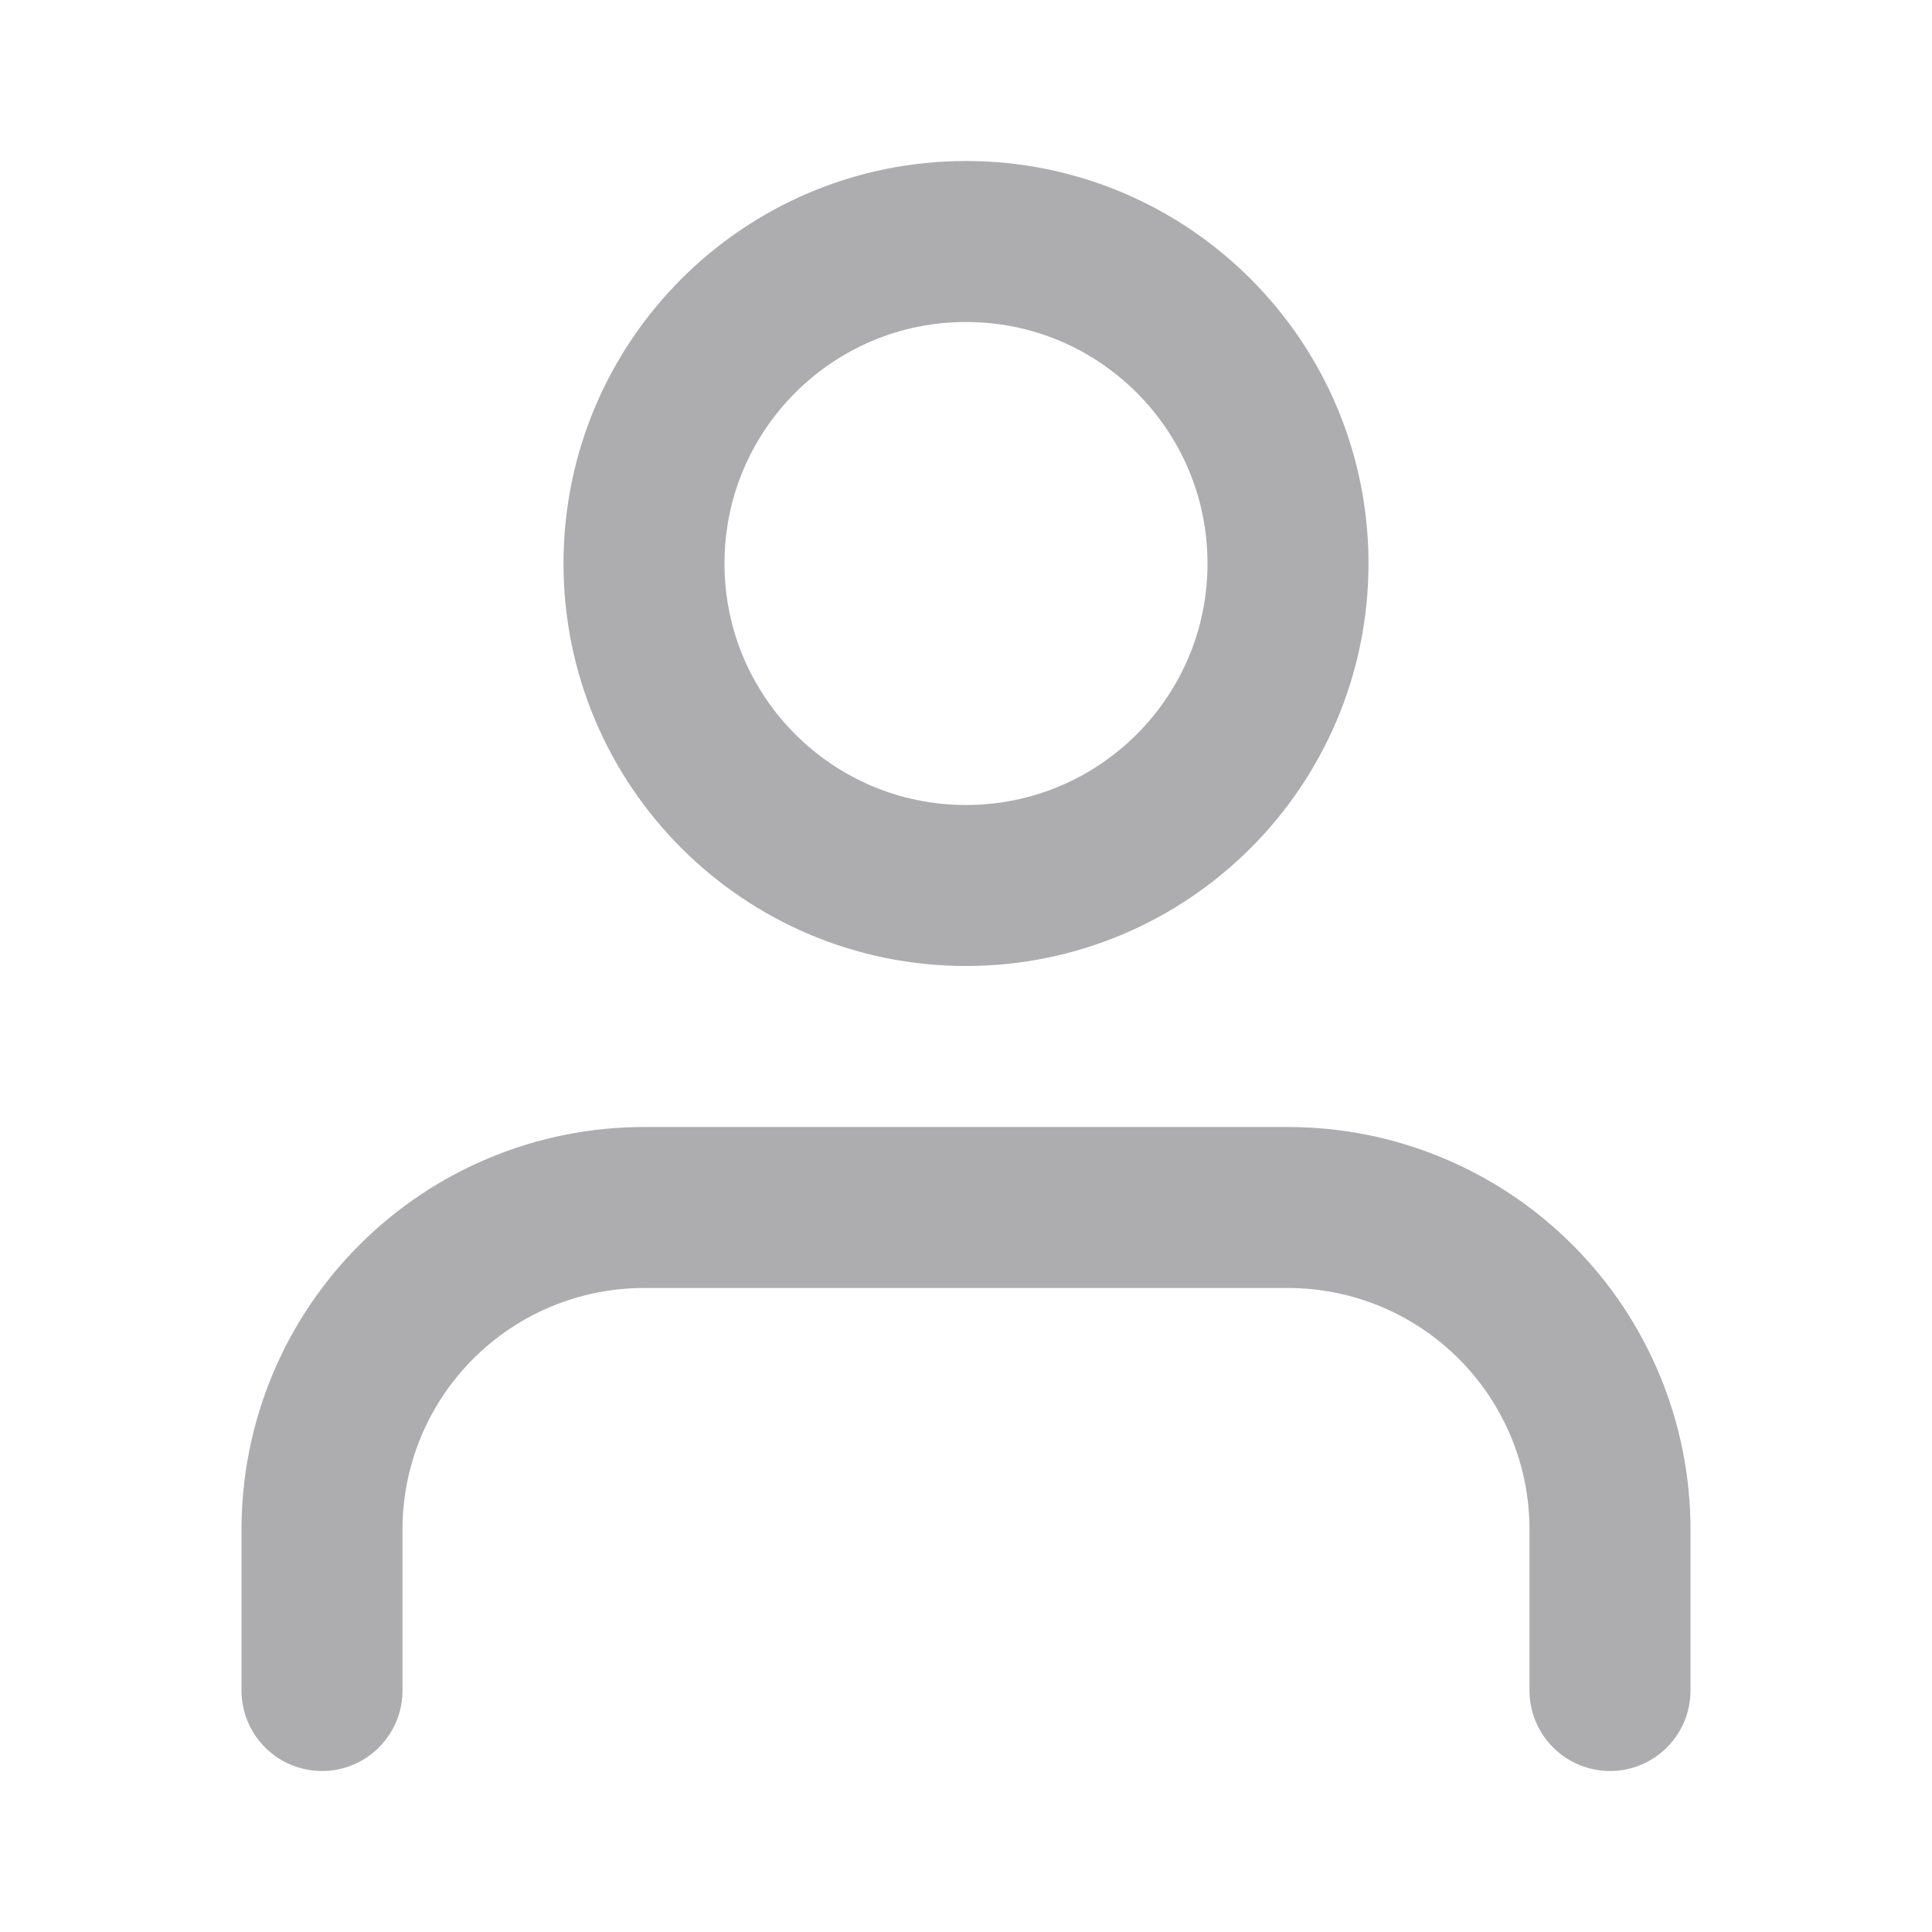
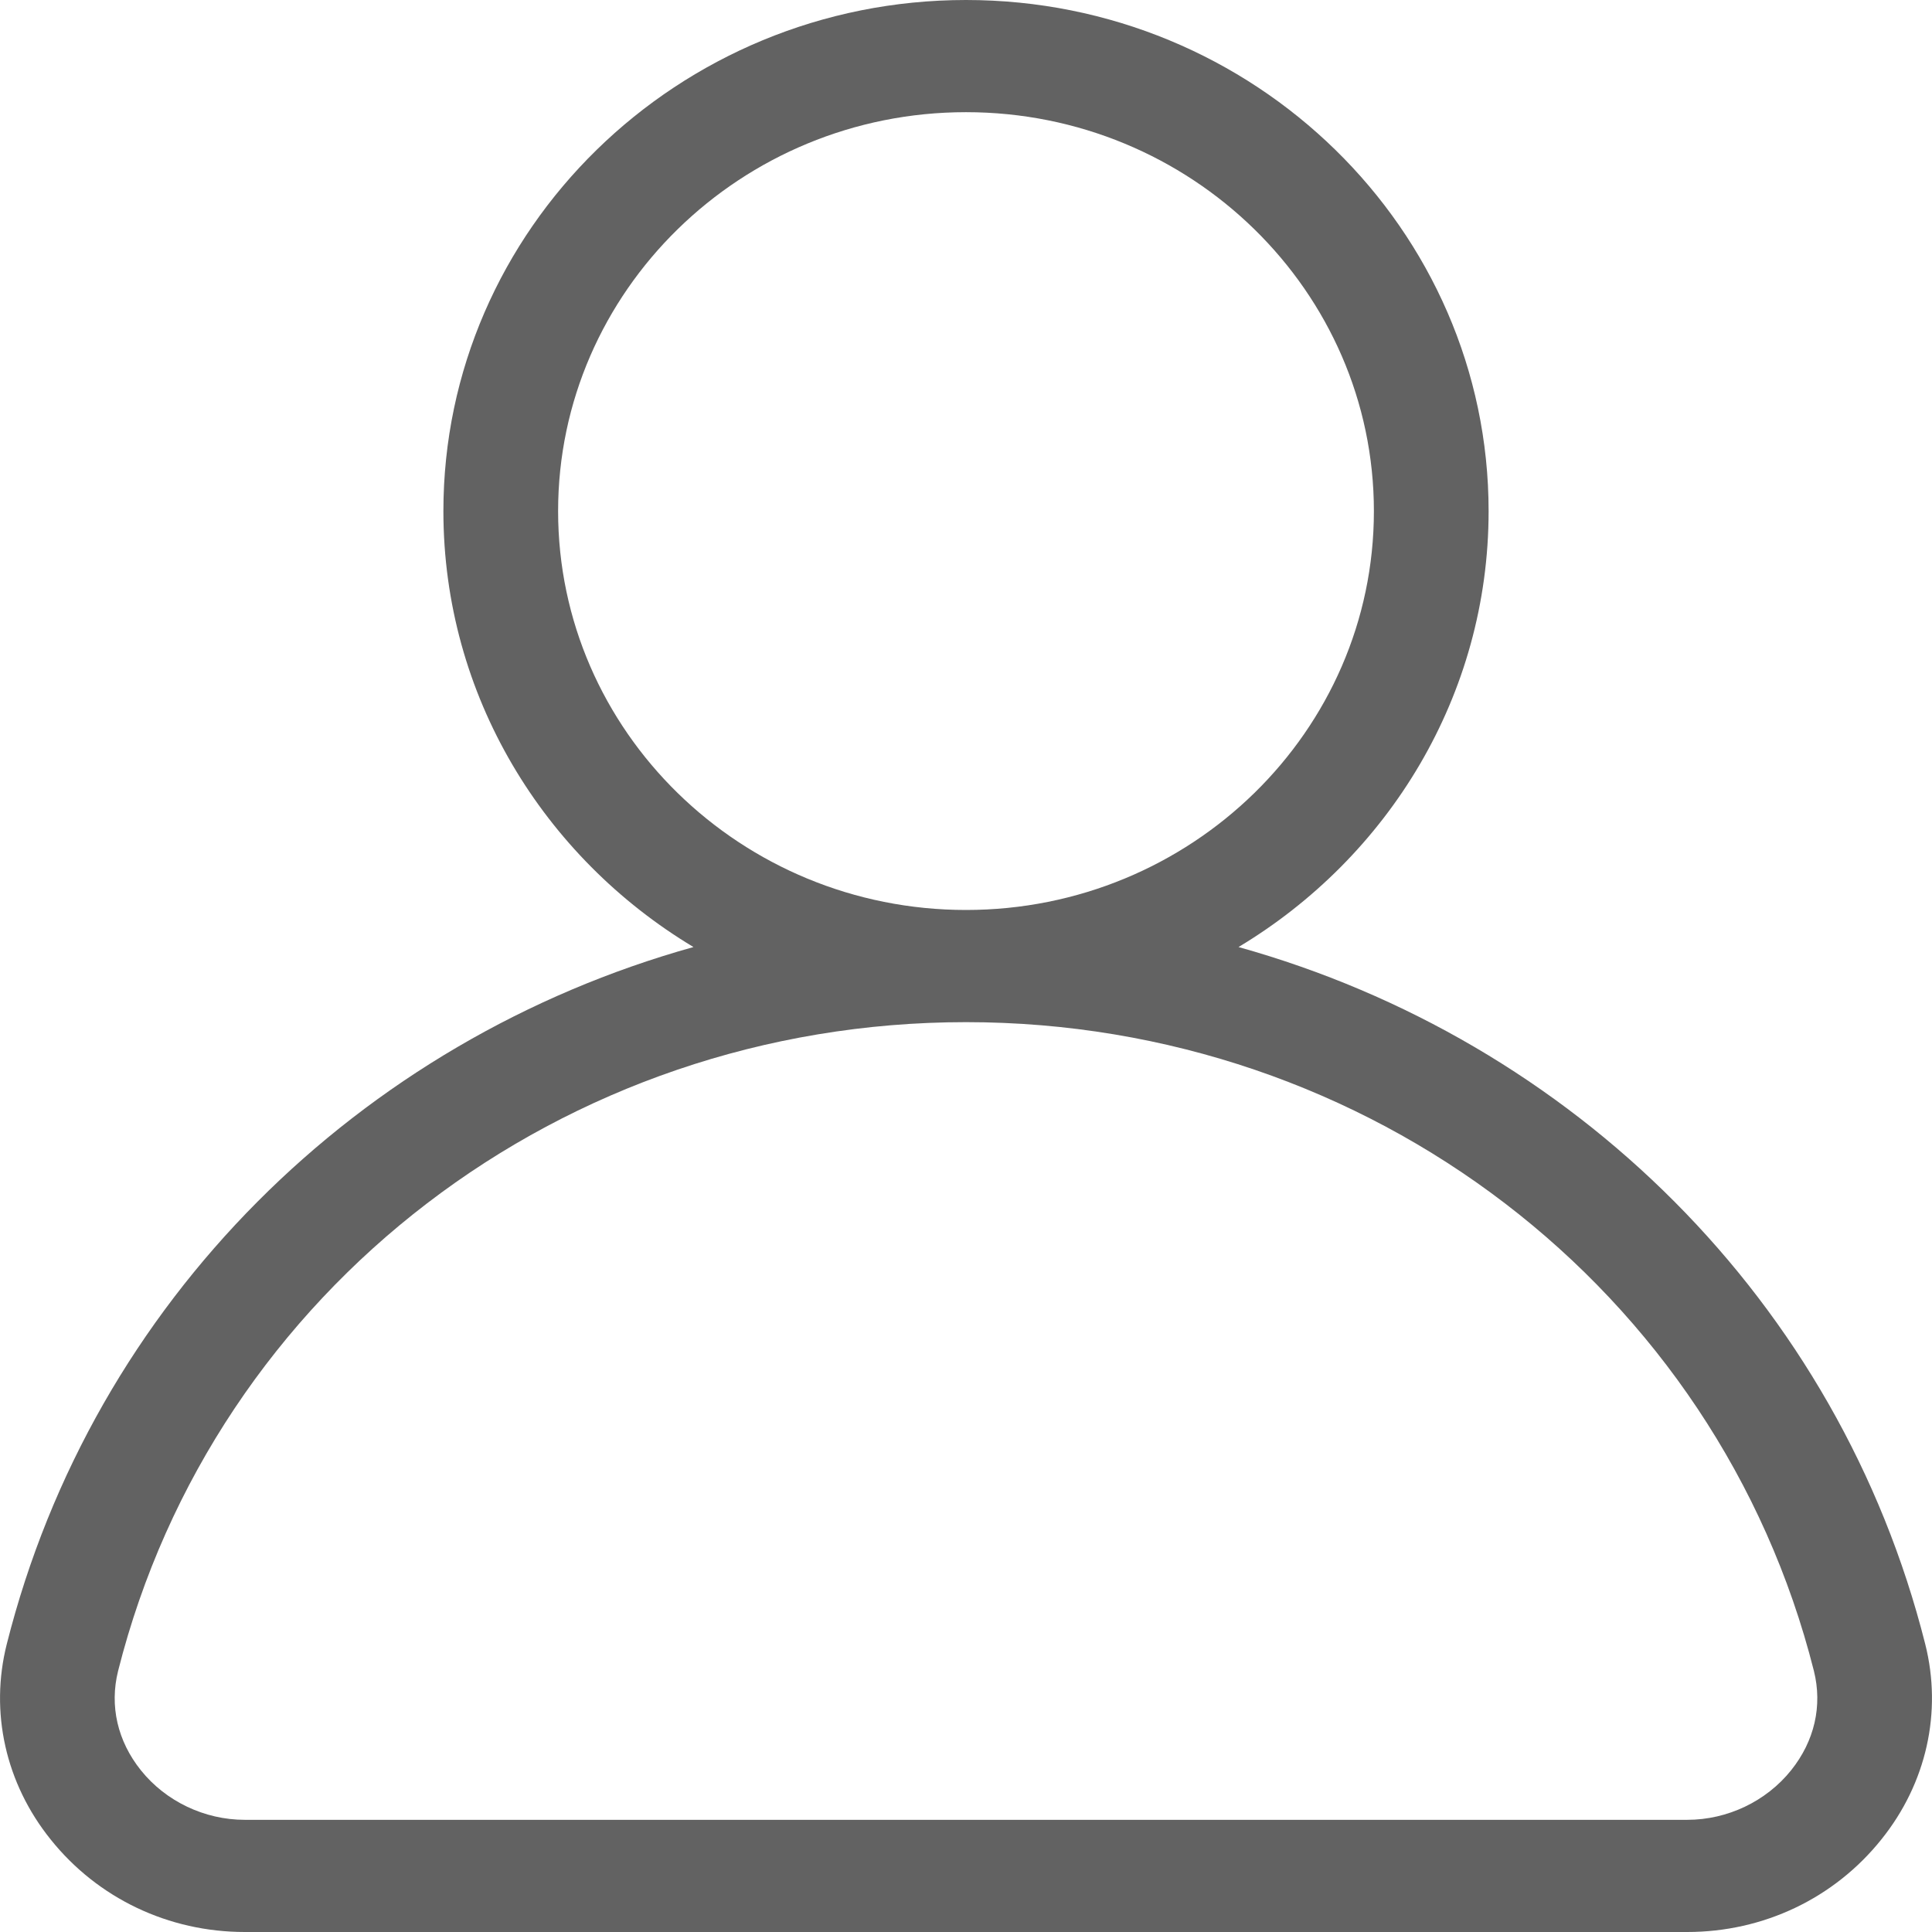
- <svg xmlns="http://www.w3.org/2000/svg" width="24" height="24" viewBox="0 0 24 24" fill="none">
-   <path d="M20 21V19C20 17.939 19.579 16.922 18.828 16.172C18.078 15.421 17.061 15 16 15H8C6.939 15 5.922 15.421 5.172 16.172C4.421 16.922 4 17.939 4 19V21" stroke="#ADADAF" stroke-width="2" stroke-linecap="round" stroke-linejoin="round" />
-   <path d="M12 11C14.209 11 16 9.209 16 7C16 4.791 14.209 3 12 3C9.791 3 8 4.791 8 7C8 9.209 9.791 11 12 11Z" stroke="#ADADAF" stroke-width="2" stroke-linecap="round" stroke-linejoin="round" />
+ <svg xmlns="http://www.w3.org/2000/svg" width="16" height="16" viewBox="0 0 16 16" fill="none">
+   <path fill-rule="evenodd" clip-rule="evenodd" d="M14.833 14.661C14.627 14.918 14.306 15.071 13.973 15.071H2.027C1.694 15.071 1.373 14.918 1.167 14.661C0.973 14.419 0.906 14.127 0.978 13.838C1.776 10.675 4.663 8.465 8 8.465C11.337 8.465 14.224 10.675 15.022 13.838C15.094 14.127 15.027 14.419 14.833 14.661ZM4.622 4.233C4.622 2.412 6.137 0.929 8 0.929C9.863 0.929 11.378 2.412 11.378 4.233C11.378 6.055 9.863 7.536 8 7.536C6.137 7.536 4.622 6.055 4.622 4.233ZM15.944 13.616C15.228 10.775 13.023 8.615 10.257 7.843C11.498 7.098 12.328 5.759 12.328 4.233C12.328 1.899 10.387 0 8 0C5.613 0 3.672 1.899 3.672 4.233C3.672 5.759 4.502 7.098 5.743 7.843C2.977 8.615 0.772 10.775 0.056 13.616C-0.086 14.179 0.046 14.769 0.419 15.233C0.809 15.721 1.396 16 2.027 16H13.973C14.604 16 15.191 15.721 15.581 15.233C15.954 14.769 16.086 14.179 15.944 13.616Z" fill="#626262" />
</svg>
